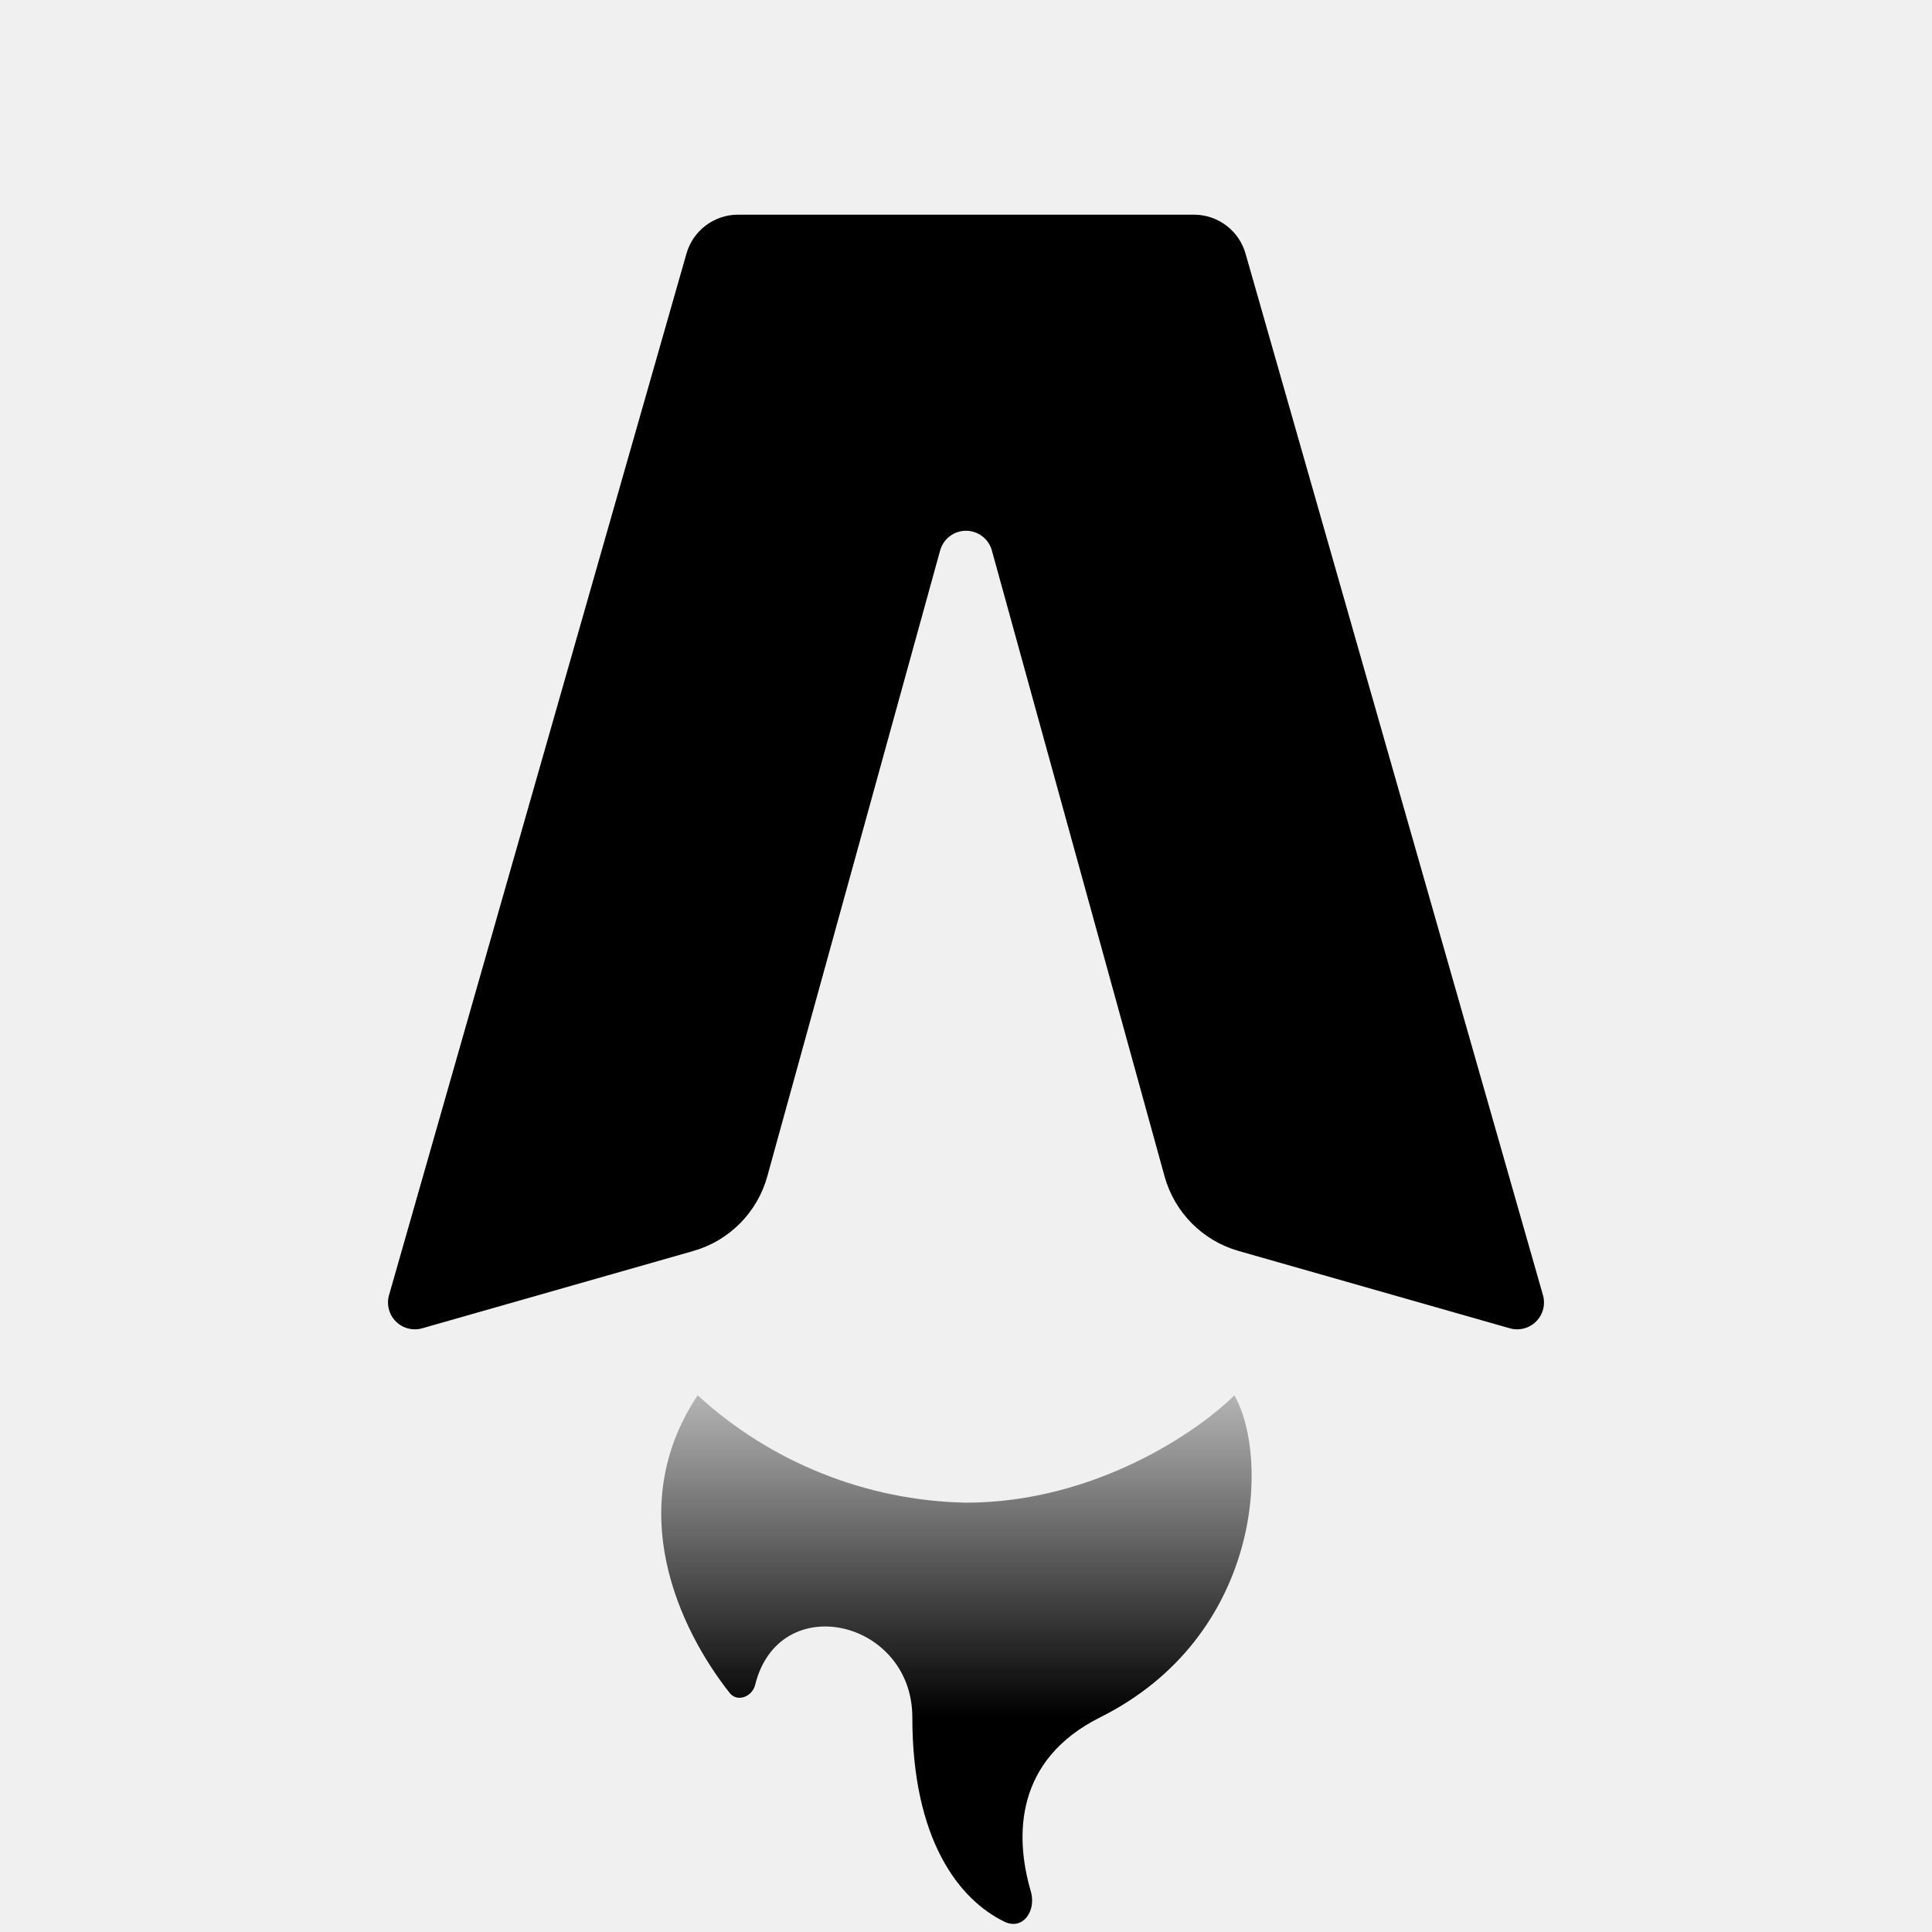
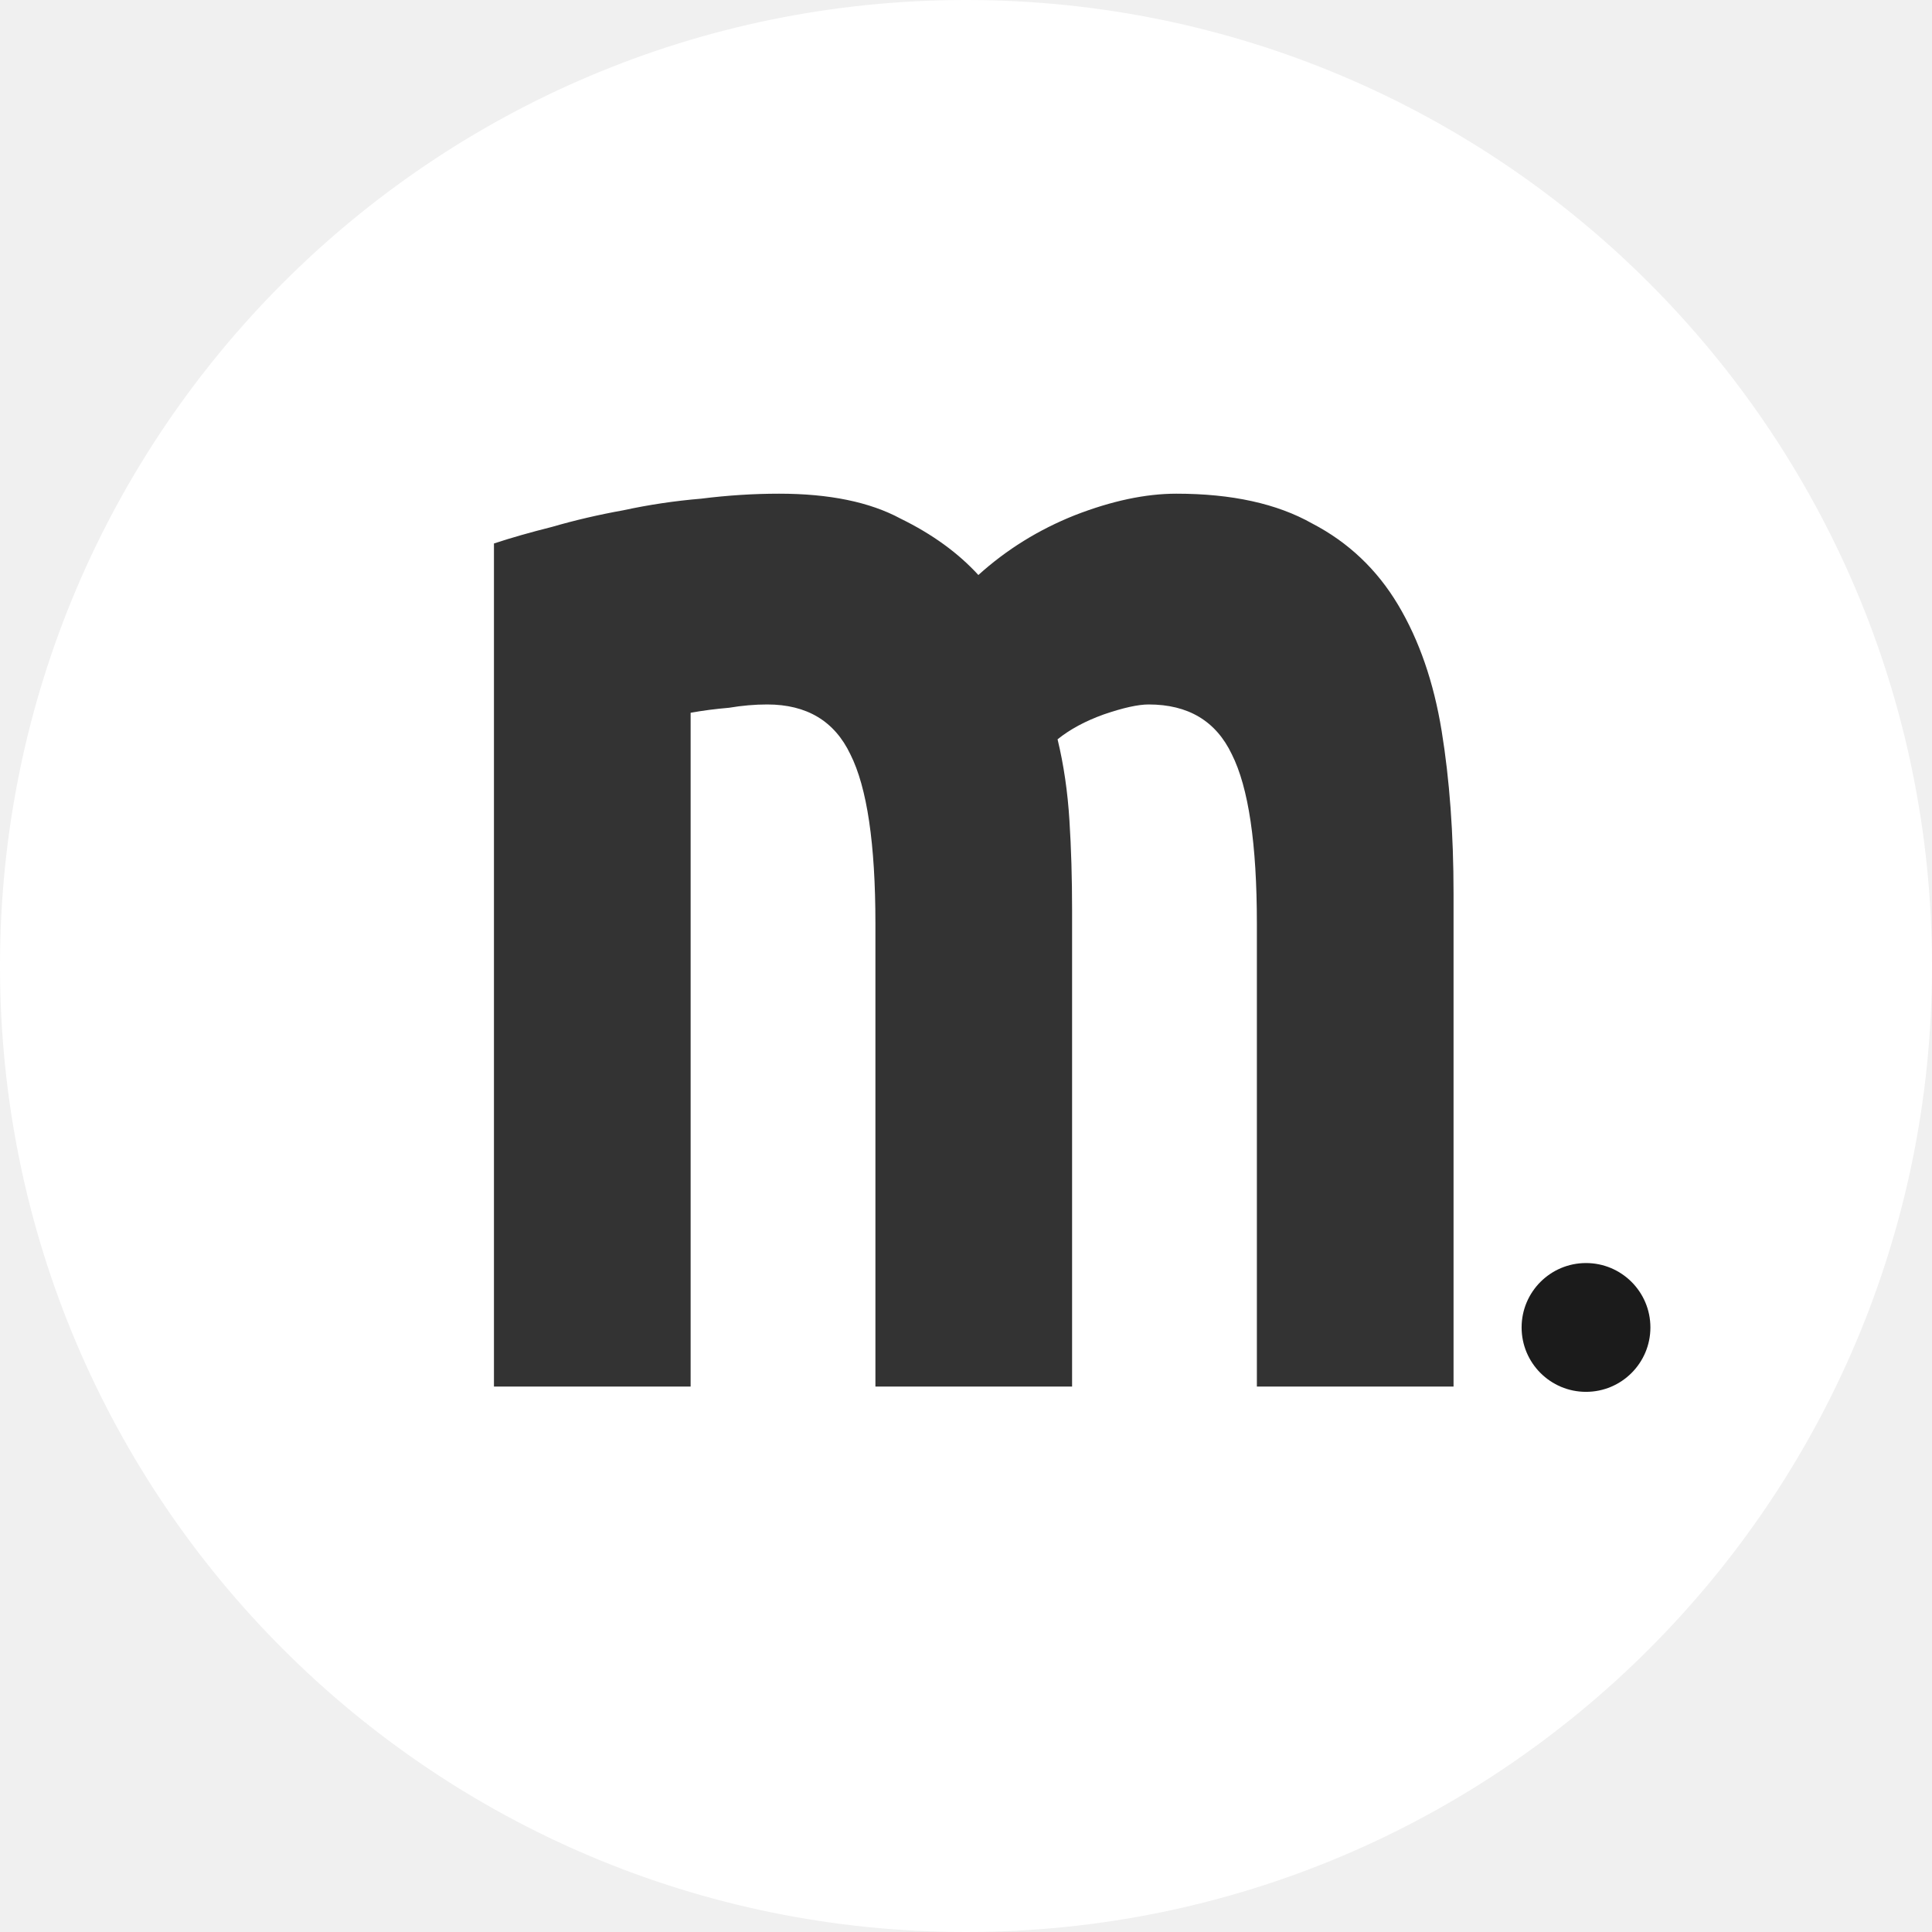
- <svg xmlns="http://www.w3.org/2000/svg" fill="none" viewBox="0 0 36 36">
-   <path fill="#000" d="M22.25 4h-8.5a1 1 0 0 0-.96.73l-5.54 19.4a.5.5 0 0 0 .62.62l5.05-1.44a2 2 0 0 0 1.38-1.4l3.22-11.66a.5.5 0 0 1 .96 0l3.22 11.67a2 2 0 0 0 1.38 1.39l5.05 1.44a.5.5 0 0 0 .62-.62l-5.54-19.4a1 1 0 0 0-.96-.73Z" />
-   <path fill="url(#gradient)" d="M18 28a7.63 7.63 0 0 1-5-2c-1.4 2.1-.35 4.35.6 5.55.14.17.41.07.47-.15.44-1.8 2.93-1.22 2.93.6 0 2.28.87 3.4 1.72 3.81.34.16.59-.2.49-.56-.31-1.05-.29-2.46 1.29-3.25 3-1.5 3.17-4.83 2.5-6-.67.67-2.6 2-5 2Z" />
+ <svg xmlns="http://www.w3.org/2000/svg" width="150" height="150" viewBox="0 0 39.688 39.688">
  <defs>
-     <linearGradient id="gradient" x1="16" x2="16" y1="32" y2="24" gradientUnits="userSpaceOnUse">
-       <stop stop-color="#000" />
-       <stop offset="1" stop-color="#000" stop-opacity="0" />
-     </linearGradient>
+     <path id="b" d="M44.85 56.668h63.907v51.391H44.85z" />
+     <path id="a" d="M140.593 357.103H323.1v51.967H140.593Z" />
  </defs>
-   <style>
-     @media (prefers-color-scheme:dark){:root{filter:invert(100%)}}
-   </style>
+   <circle cx="19.844" cy="19.844" r="19.844" style="fill:#fff;stroke-width:.326;stroke-linecap:round;stroke-linejoin:round" />
+   <g aria-label="merb.dev" style="font-size:40px;line-height:1.25;white-space:pre;shape-inside:url(#a);fill:#333" transform="translate(-55.49 -71.444) scale(.26458)">
+     <g style="font-family:&quot;Roboto Slab&quot;;-inkscape-font-specification:&quot;Roboto Slab&quot;;shape-inside:url(#b)">
+       <path d="M59.21 82.808q0-2.88-.76-4.08-.72-1.2-2.52-1.2-.56 0-1.16.08-.6.04-1.16.12v16.24h-5.96v-20.32q.76-.2 1.76-.4 1.04-.24 2.16-.4 1.16-.2 2.36-.28 1.2-.12 2.36-.12 2.28 0 3.68.6 1.44.56 2.36 1.36 1.28-.92 2.92-1.44 1.68-.52 3.08-.52 2.52 0 4.12.72 1.64.68 2.6 1.96.96 1.28 1.32 3.04.36 1.76.36 3.92v11.88h-5.96v-11.16q0-2.88-.76-4.08-.72-1.2-2.52-1.2-.48 0-1.36.24-.84.24-1.4.6.28.92.36 1.96.08 1 .08 2.16v11.48h-5.96z" aria-label="m" style="font-weight:700;font-family:Ubuntu;-inkscape-font-specification:&quot;Ubuntu Bold&quot;" transform="matrix(2.56204 0 0 3.22145 125.999 74.971)" />
+     </g>
+     <circle cx="332.869" cy="373.093" r="5" style="fill:#1b1b1b;fill-opacity:1;stroke-width:1.008;stroke-linecap:round;stroke-linejoin:round" />
+   </g>
</svg>
